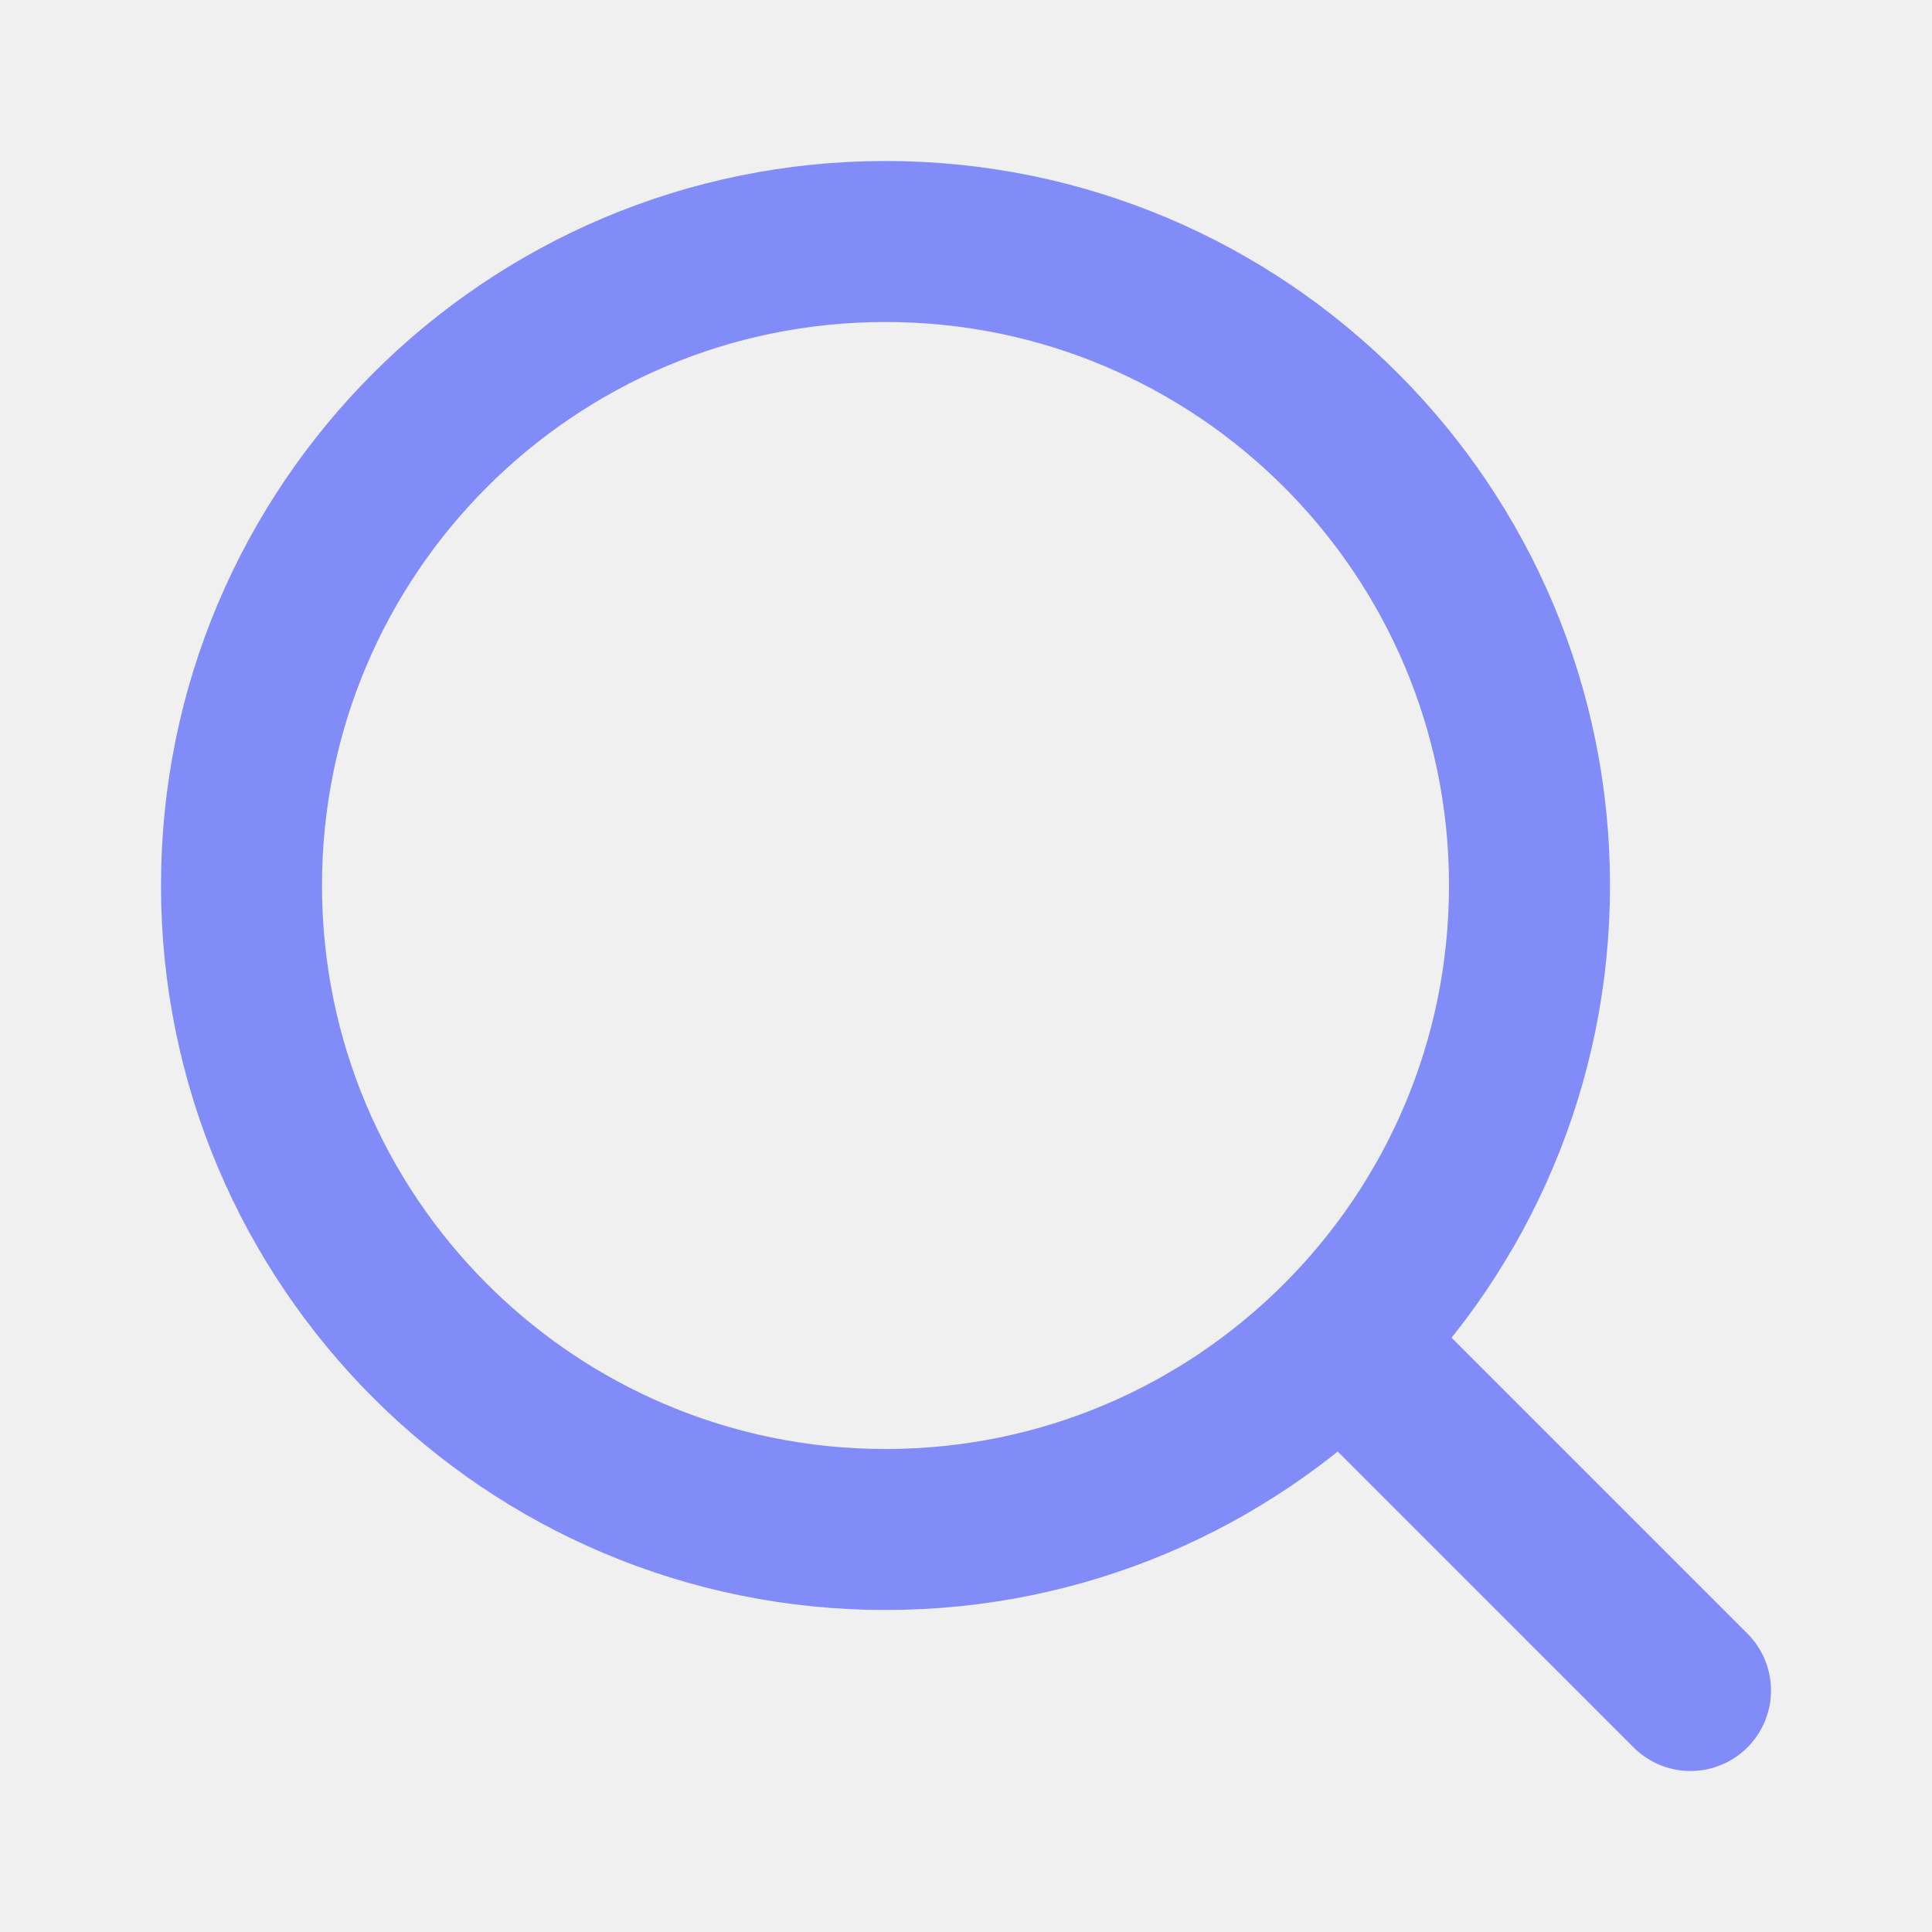
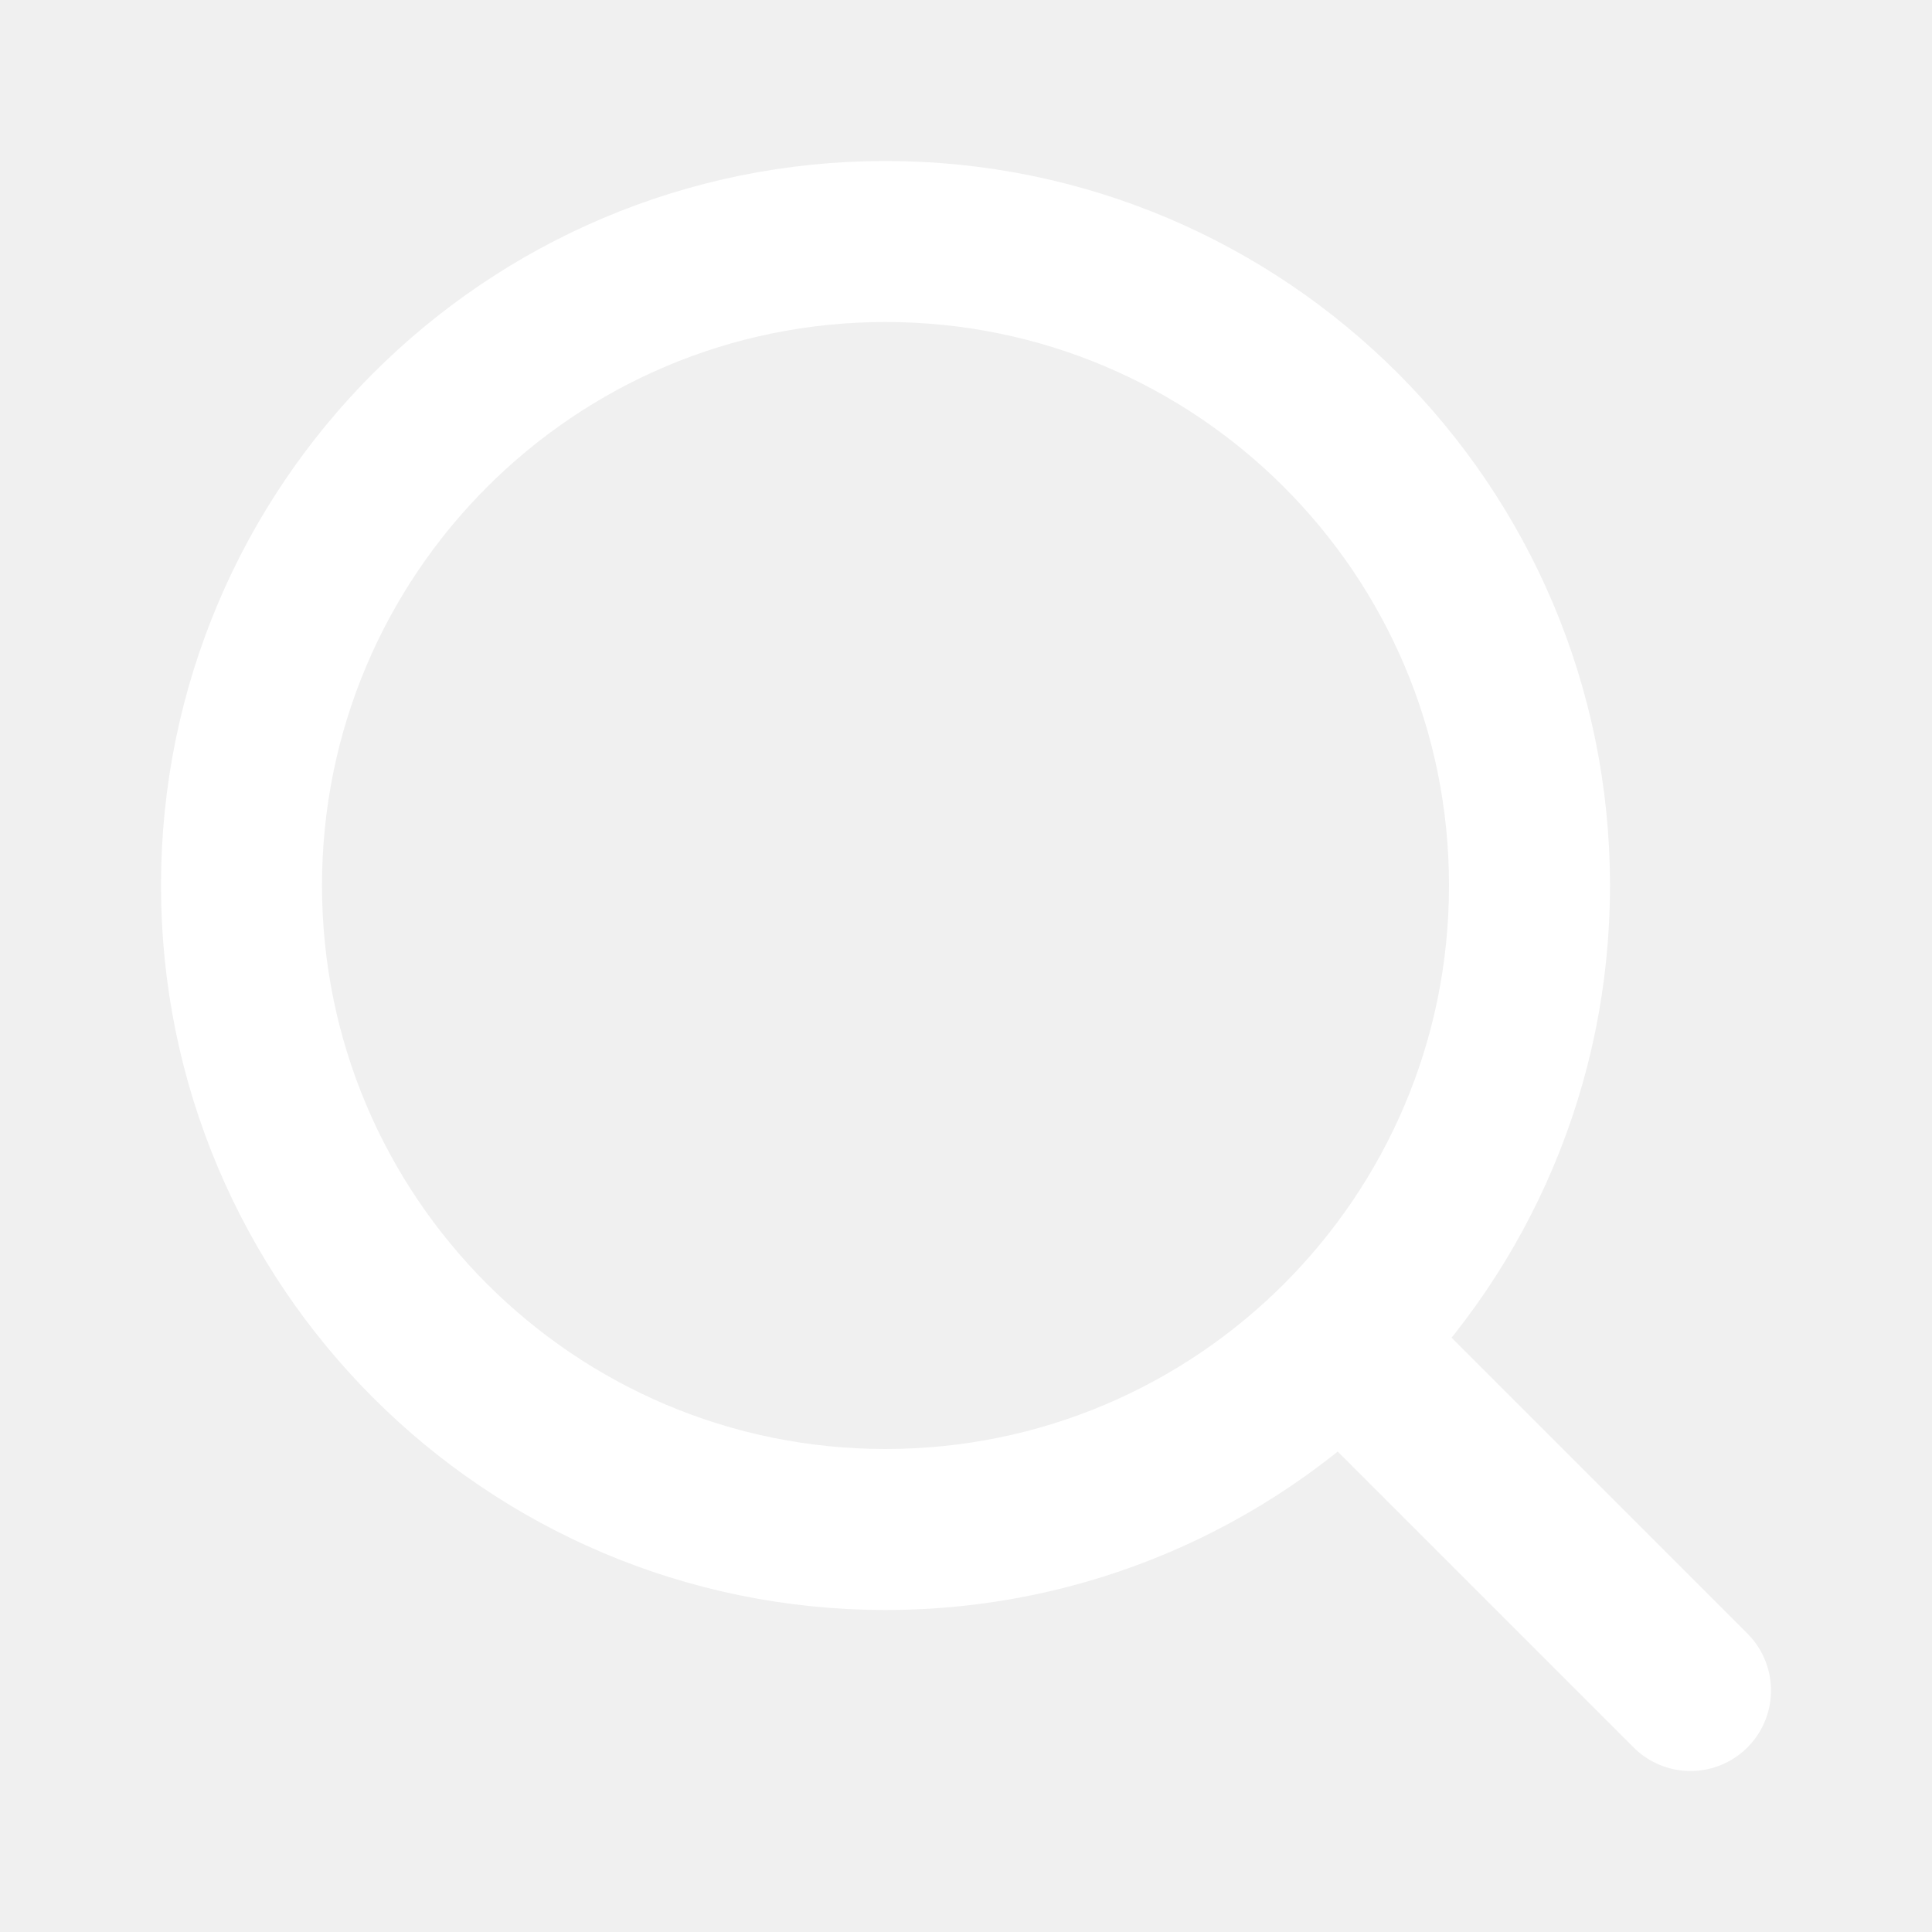
- <svg xmlns="http://www.w3.org/2000/svg" width="24" height="24" viewBox="0 0 24 24" fill="none" stroke="#818cf8" stroke-width="2" stroke-linecap="round" stroke-linejoin="round">
+ <svg xmlns="http://www.w3.org/2000/svg" width="24" height="24" viewBox="0 0 24 24" fill="none" stroke="#ffffff" stroke-width="2" stroke-linecap="round" stroke-linejoin="round" class="lucide lucide-search">
  <circle cx="11" cy="11" r="8" />
  <path d="m21 21-4.3-4.3" />
</svg>
